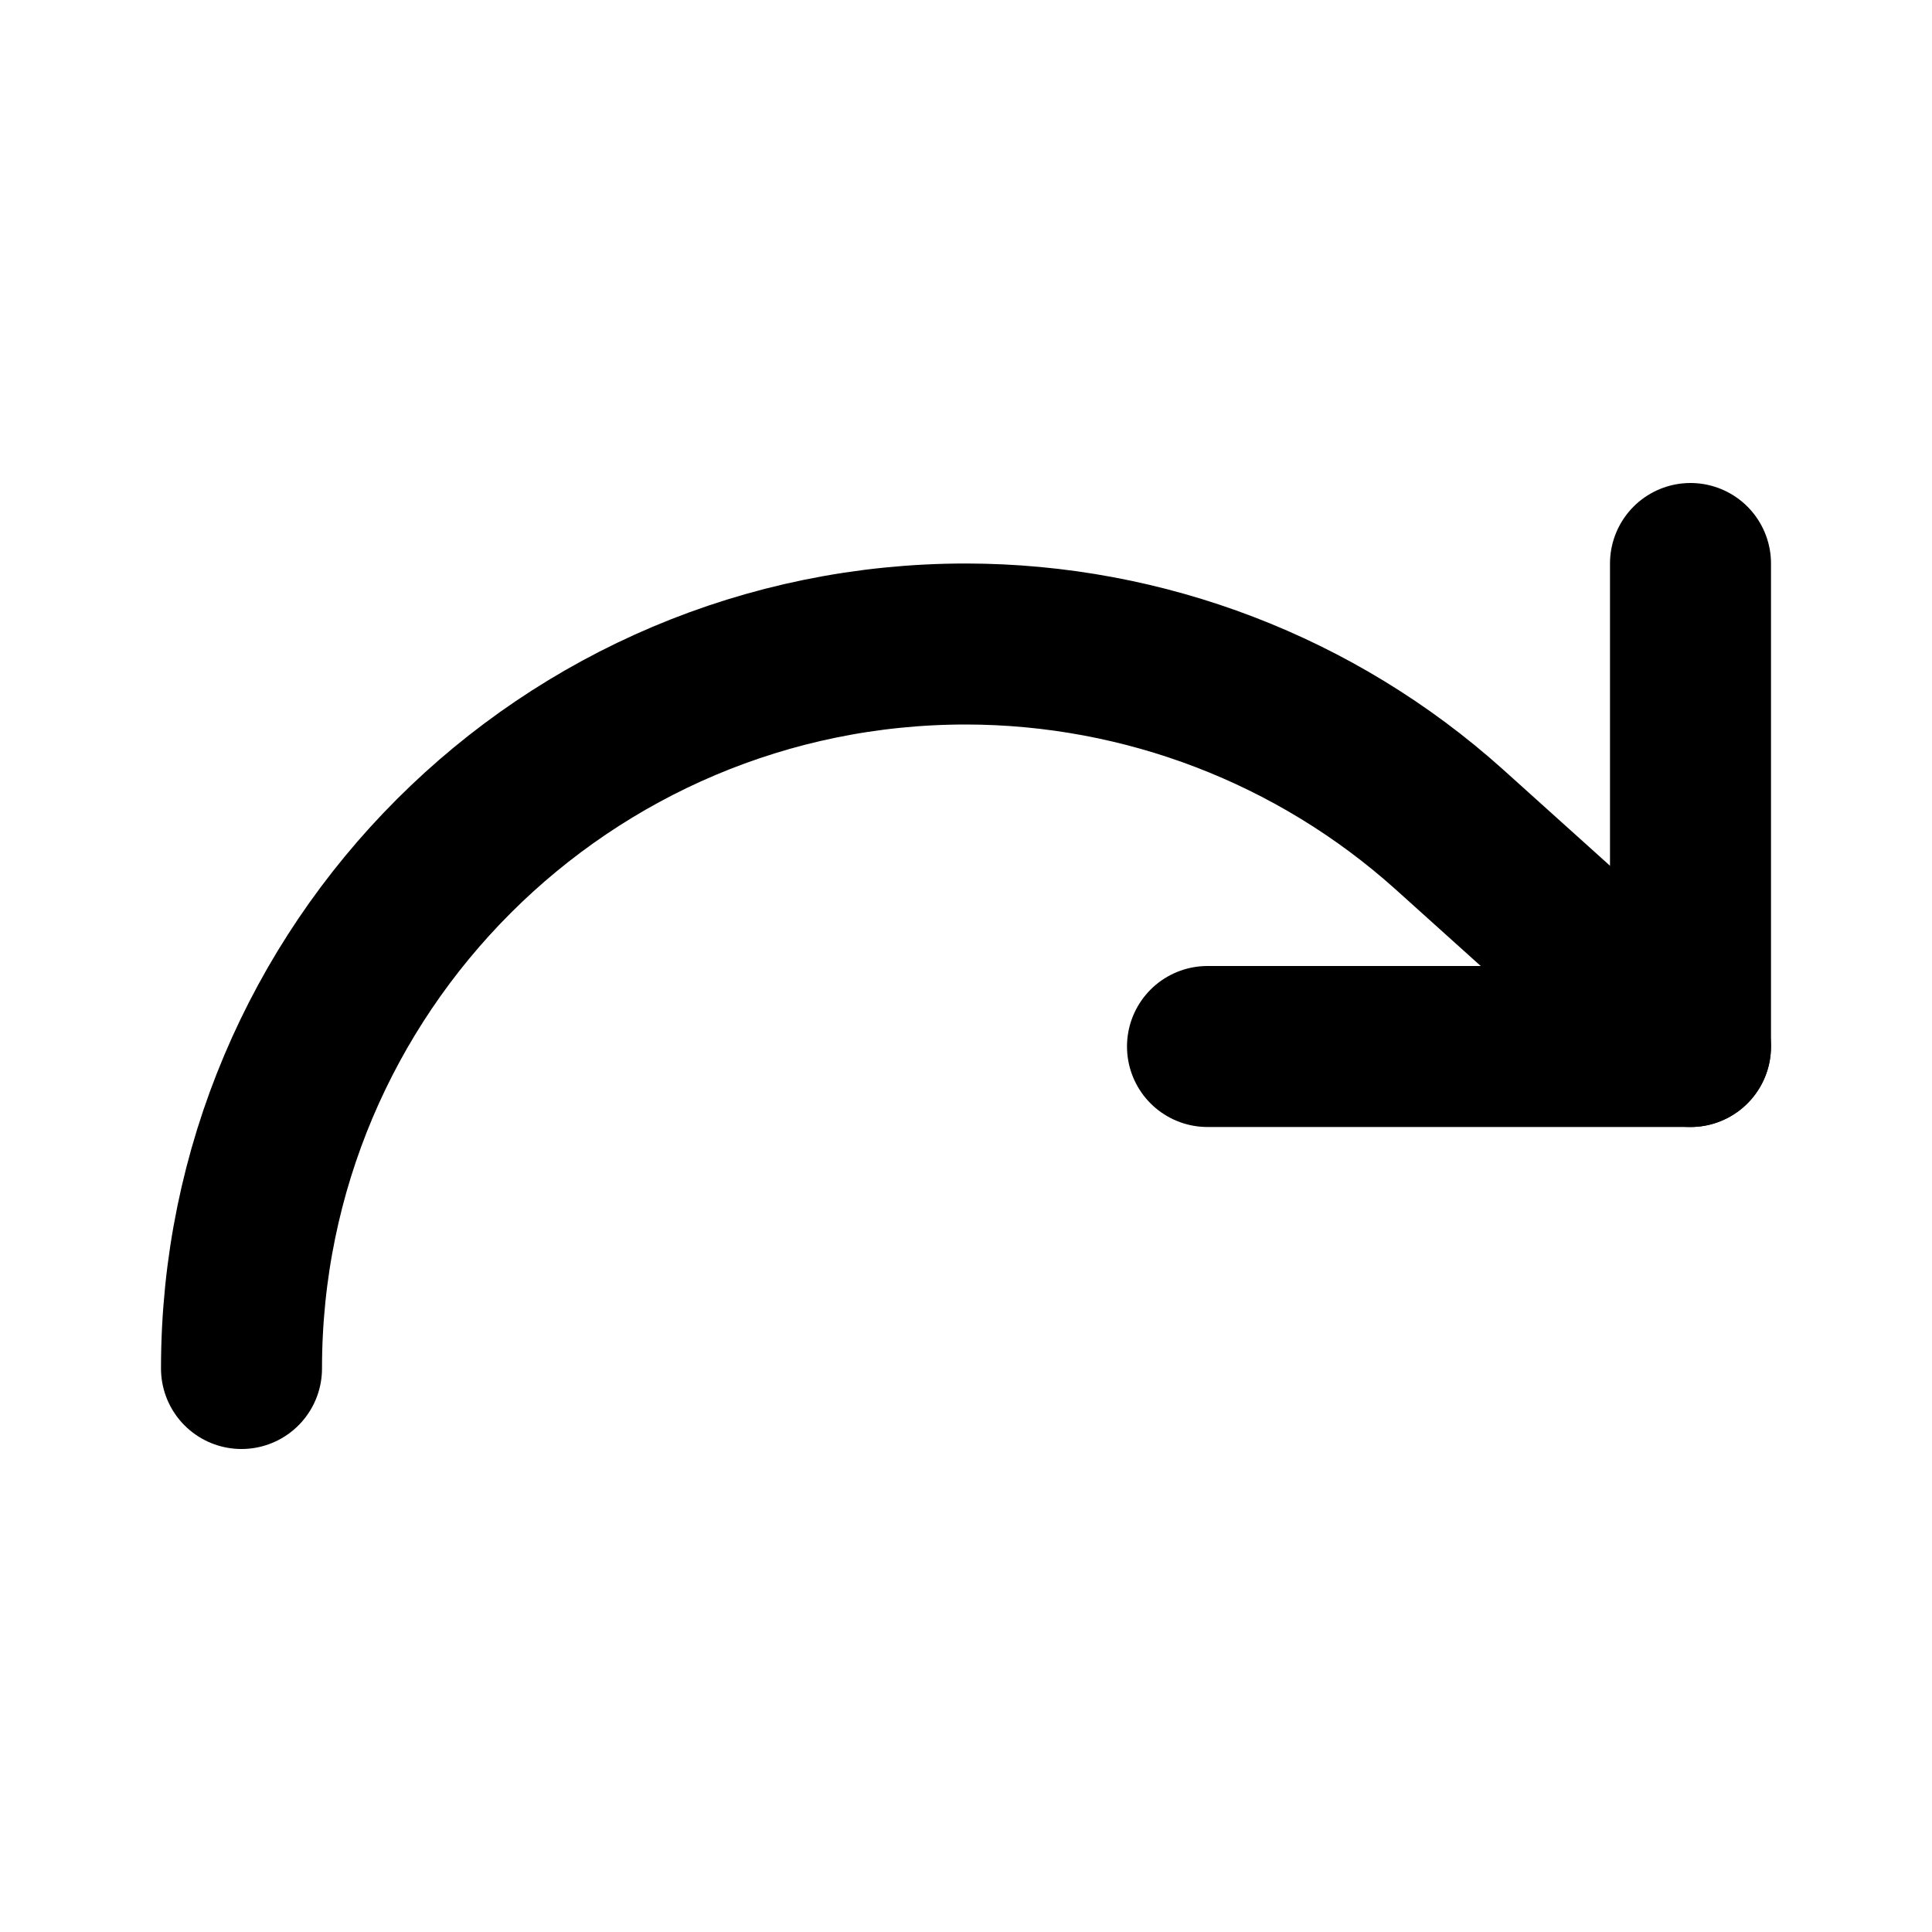
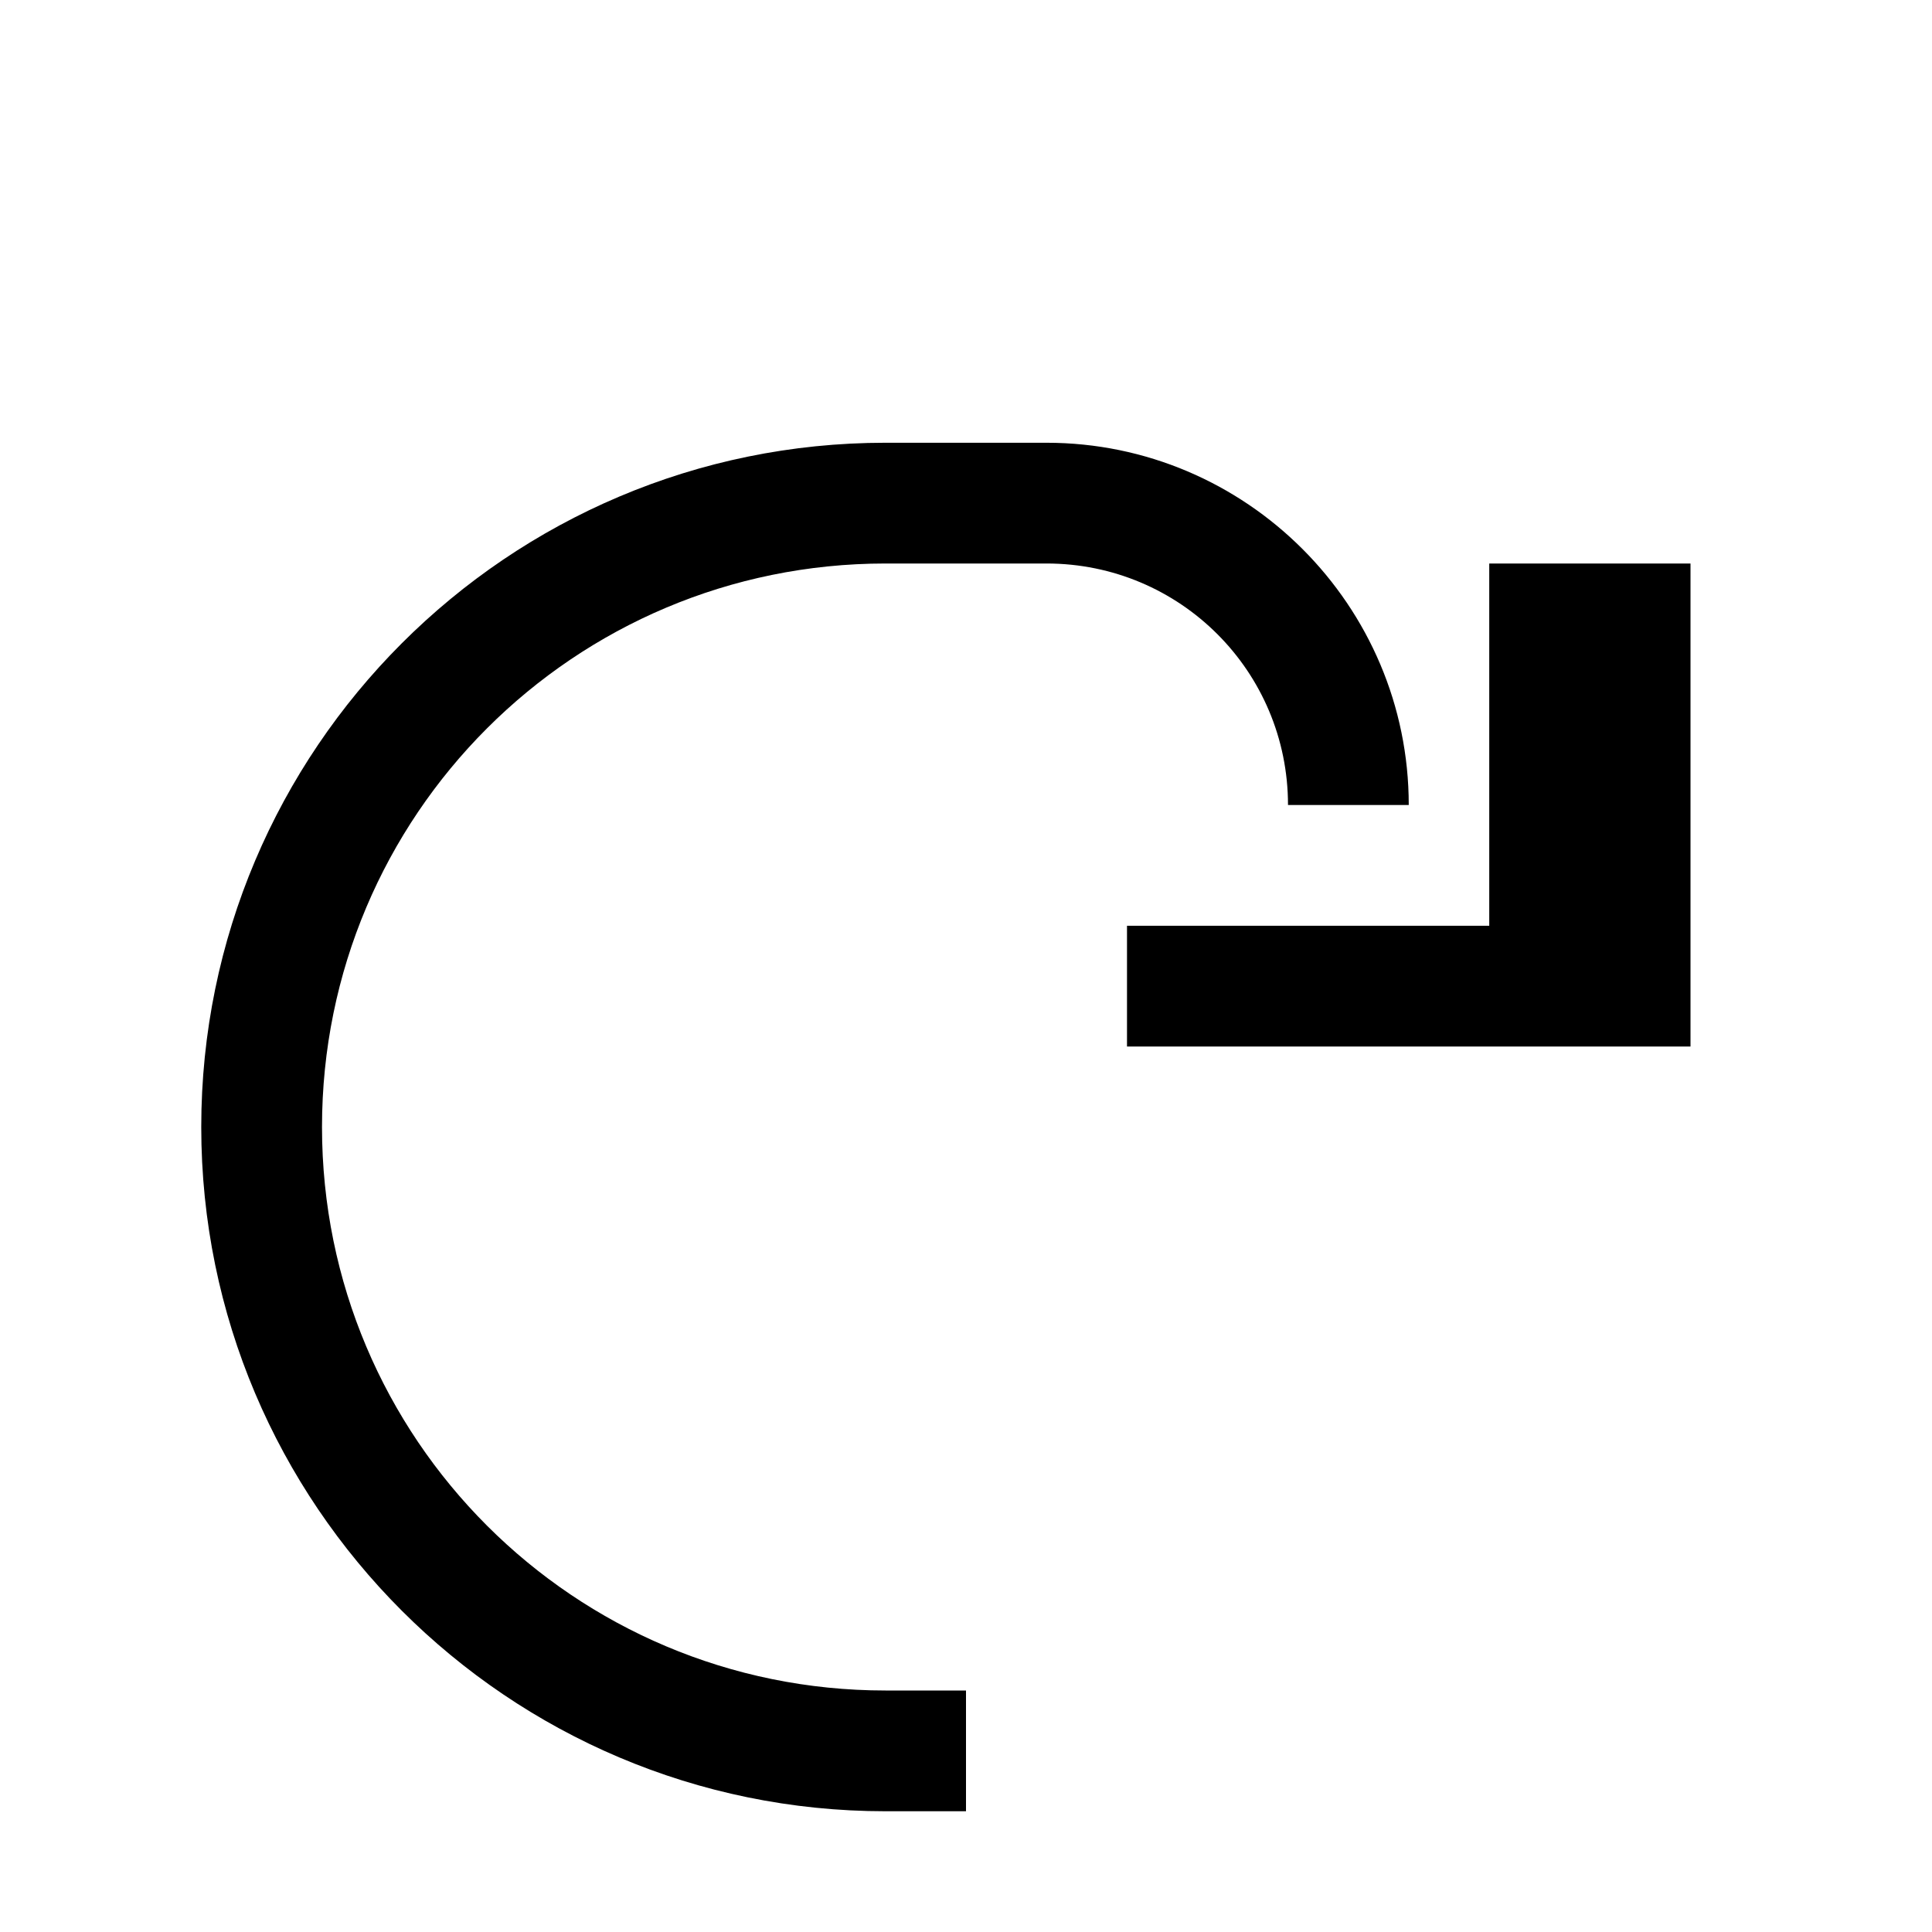
- <svg xmlns="http://www.w3.org/2000/svg" width="24" height="24" viewBox="0 0 24 24" fill="none" stroke="#000000" stroke-width="2" stroke-linecap="round" stroke-linejoin="round">
-   <path d="M21 7v6h-6" />
-   <path d="M3 17a9 9 0 0 1 9-9 9 9 0 0 1 6 2.3l3 2.7" />
+ <svg xmlns="http://www.w3.org/2000/svg" width="24" height="24" viewBox="0 0 24 24" fill="none">
+   <path d="M21 6 L21 13 L14 13 L14 11.5 L18.5 11.5 L18.5 7 L21 7 Z M17.5 10 C17.5 7.52 15.48 5.5 13 5.5 L11 5.5 C6.31 5.5 2.5 9.31 2.5 14 C2.5 18.69 6.31 22.5 11 22.5 L12 22.5 L12 21 L11 21 C7.13 21 4 17.87 4 14 C4 10.13 7.13 7 11 7 L13 7 C14.66 7 16 8.34 16 10 L17.5 10 Z" fill="currentColor" fill-rule="evenodd" clip-rule="evenodd" />
</svg>
